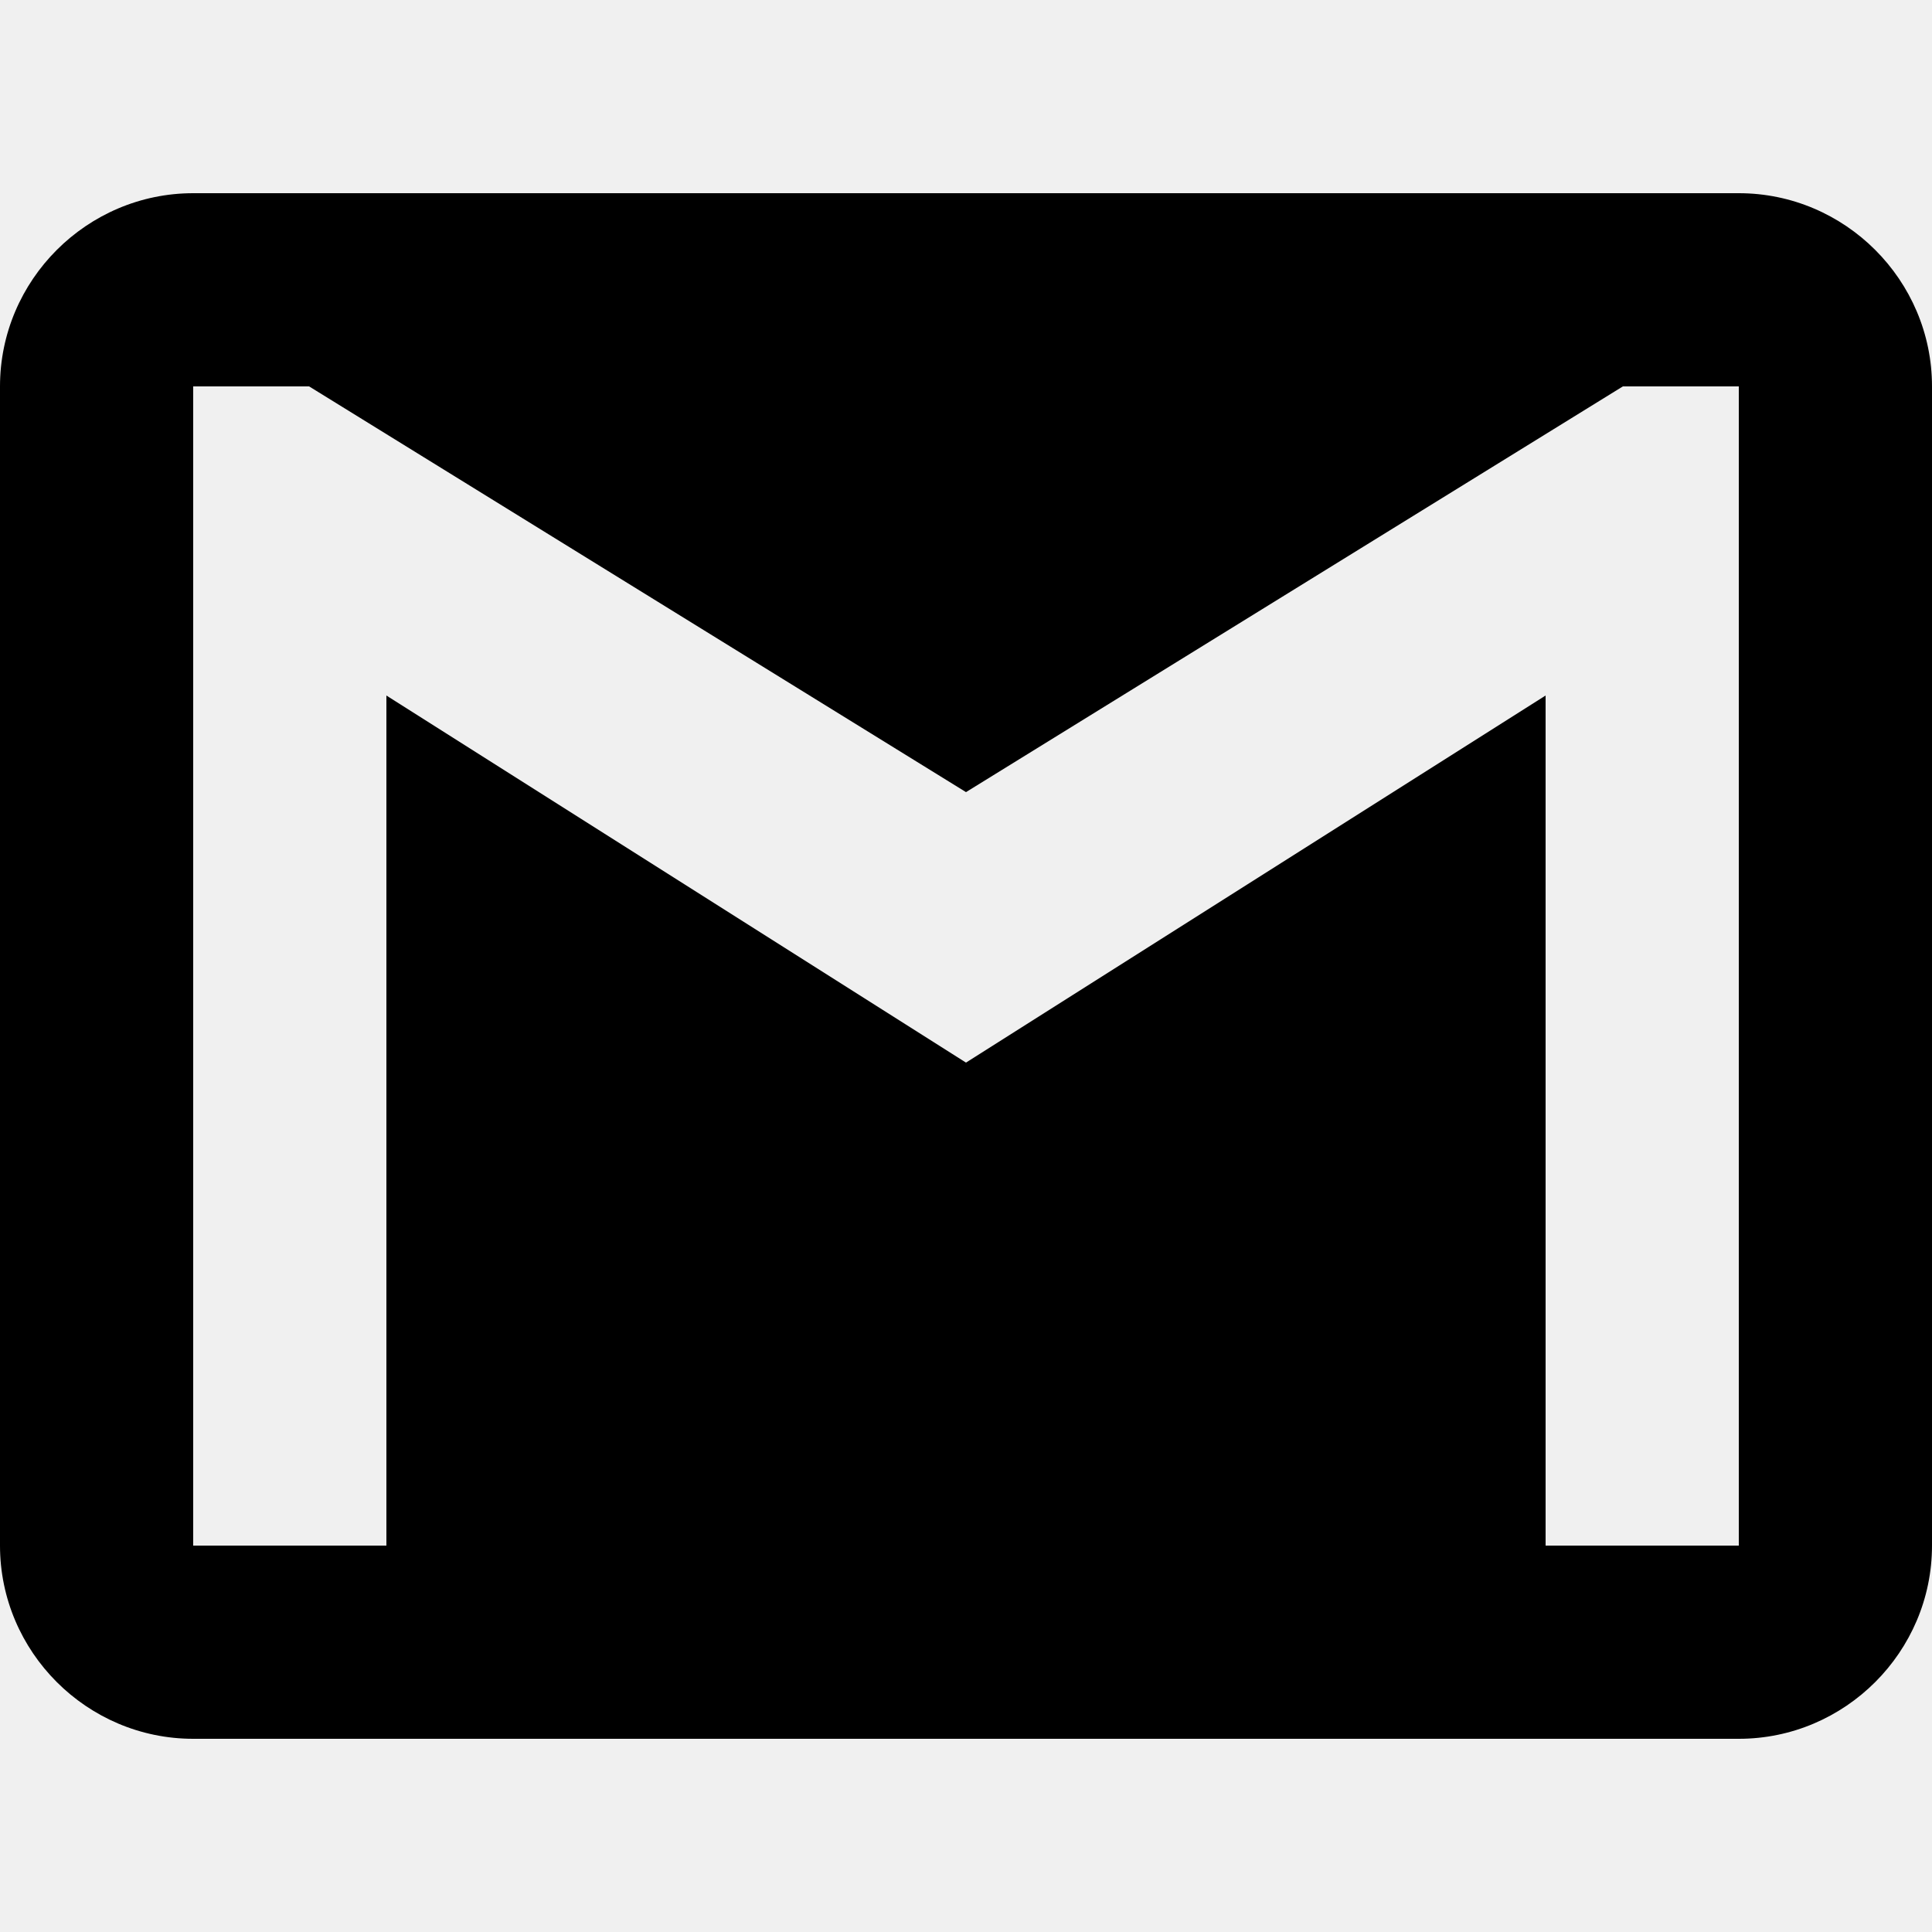
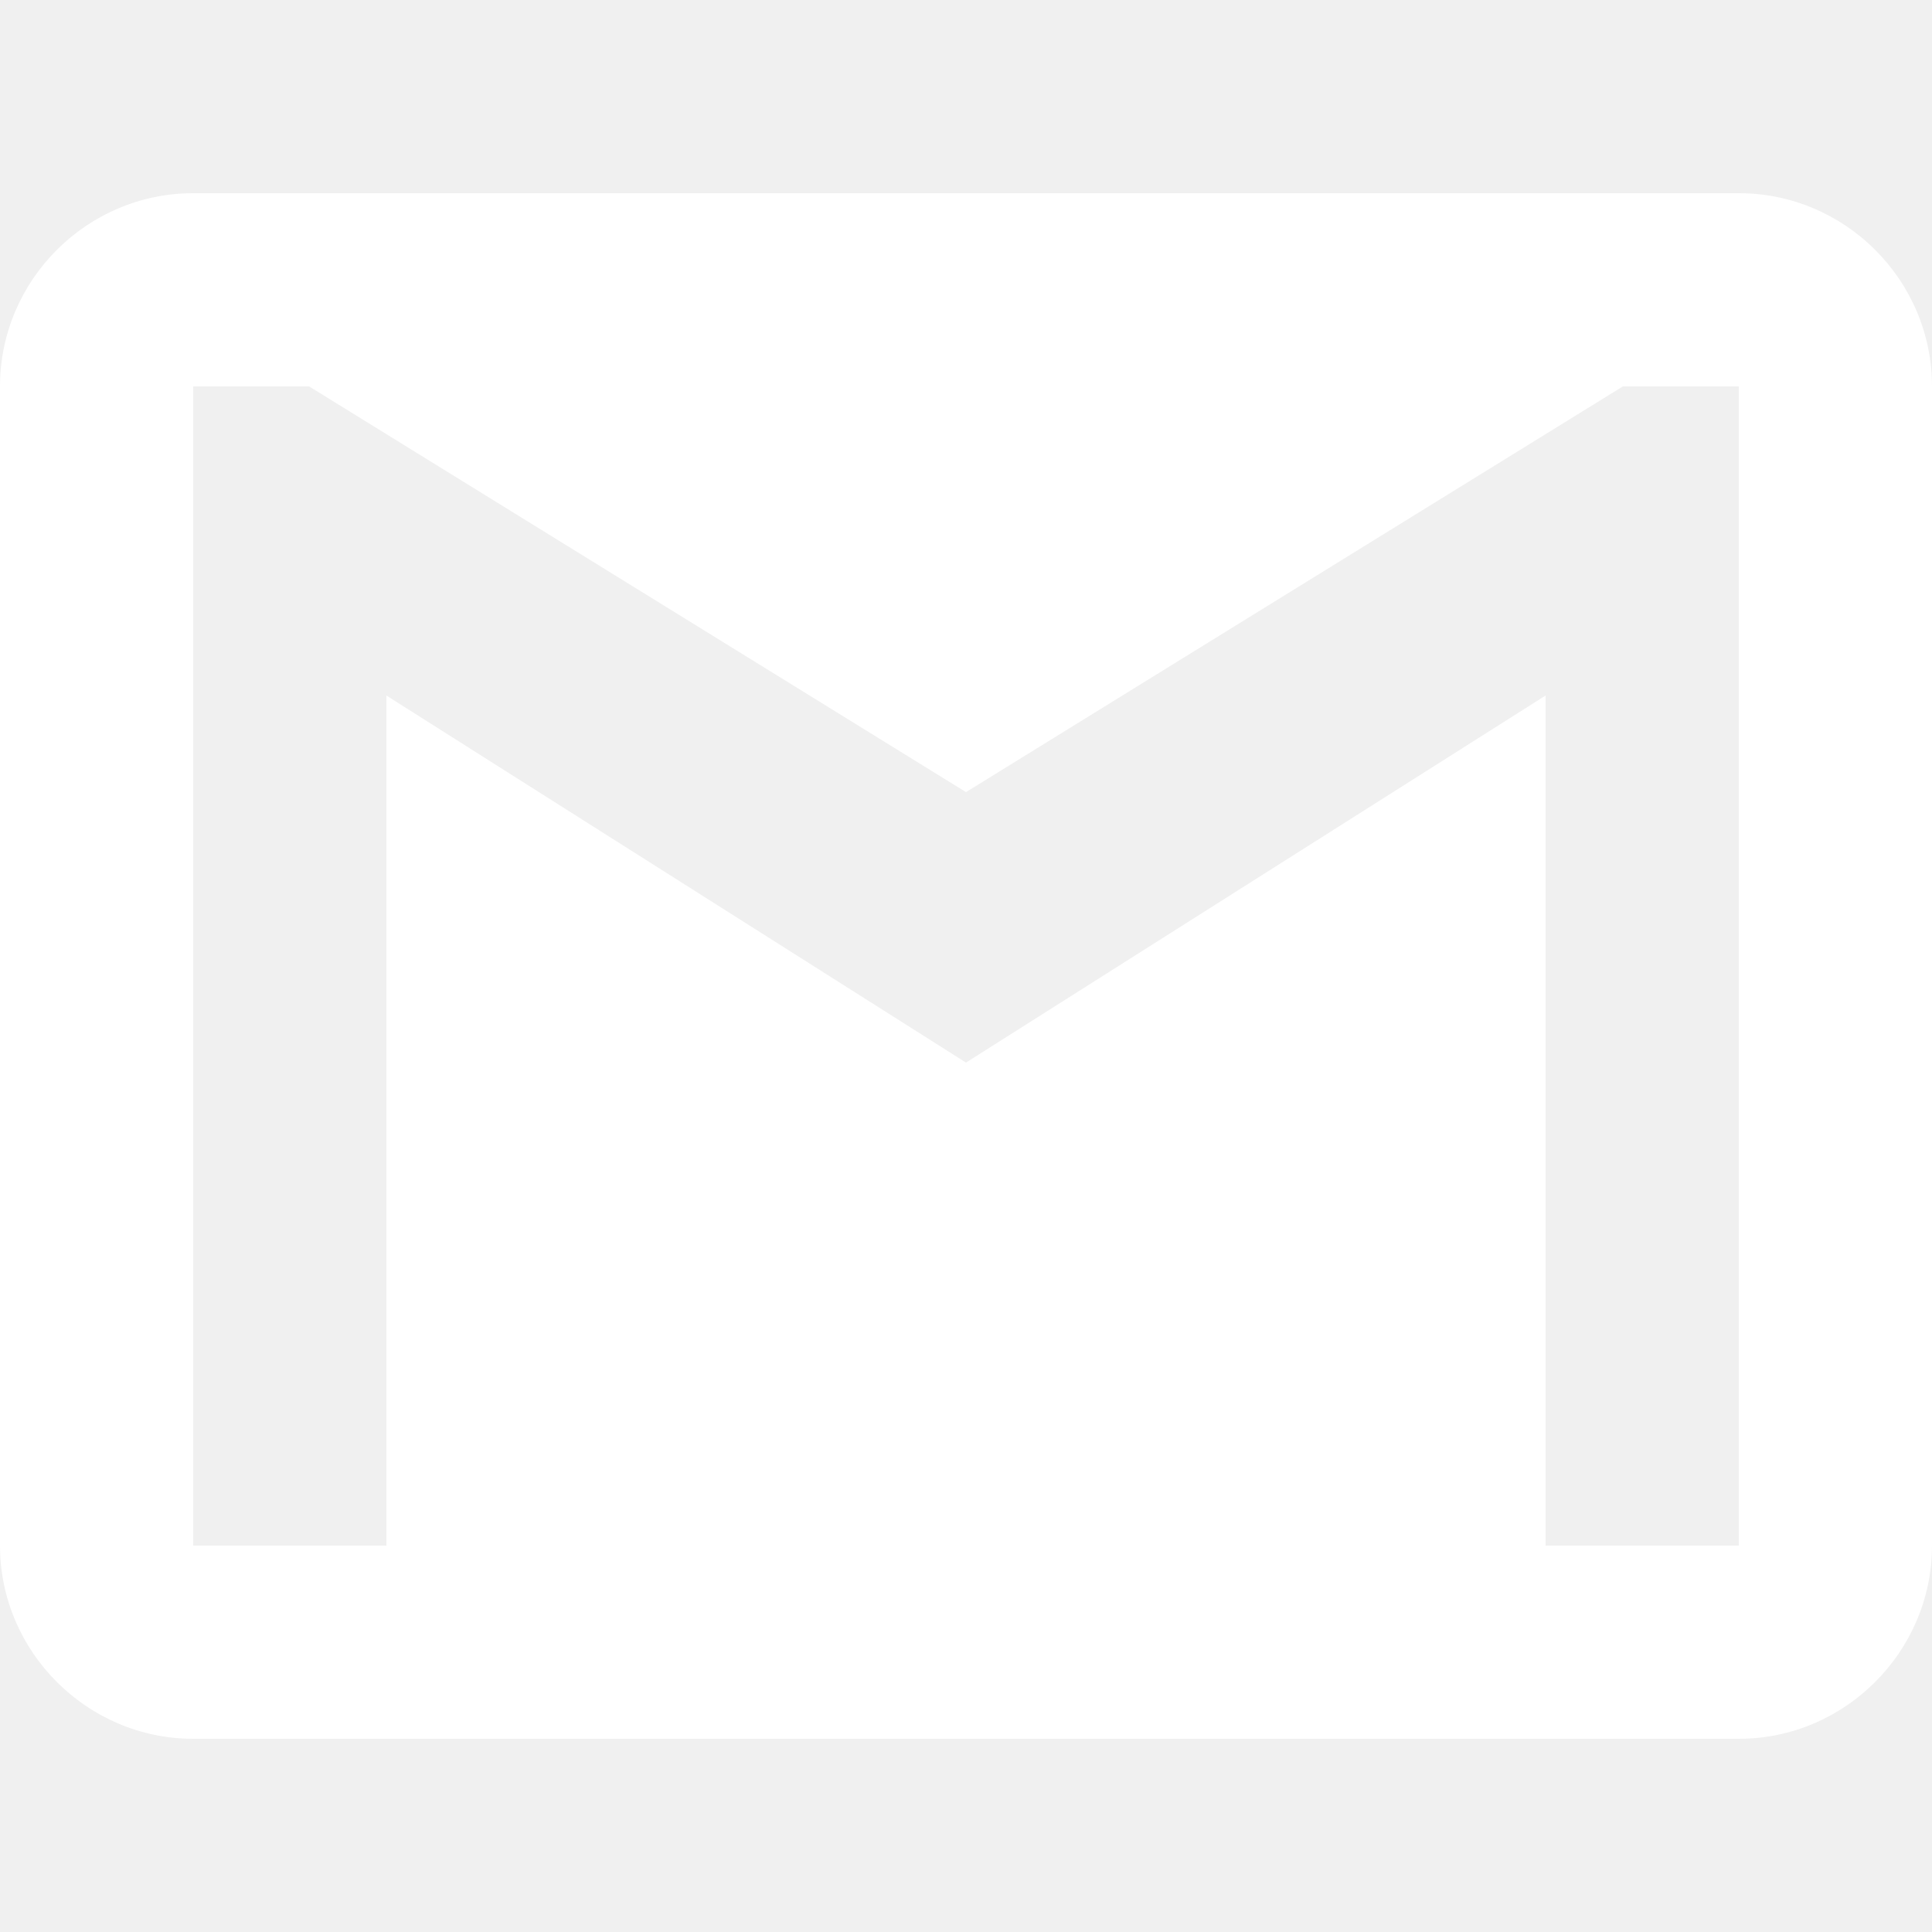
- <svg xmlns="http://www.w3.org/2000/svg" version="1.1" id="Capa_1" x="0px" y="0px" width="510px" height="510px" viewBox="0 0 510 510" style="enable-background:new 0 0 510 510;" xml:space="preserve">
-   <g>
-     <g id="gmail">
-       <path d="M459,51H51C22.95,51,0,73.95,0,102v306c0,28.05,22.95,51,51,51h408c28.05,0,51-22.95,51-51V102    C510,73.95,487.05,51,459,51z M459,408h-51V183.6l-153,96.9l-153-96.9V408H51V102h30.6L255,209.1L428.4,102H459V408z" />
+ <svg xmlns="http://www.w3.org/2000/svg" version="1.1" x="0px" y="0px" viewBox="0 0 510 510" style="enable-background:new 0 0 510 510;" xml:space="preserve">
+   <style type="text/css">
+ 	.st0{fill:#FFFFFF;}
+ </style>
+   <g id="Layer_1">
+ </g>
+   <g id="Layer_2">
+     <g>
+       <g>
+         <g id="gmail_1_">
+           <path class="st0" d="M459,51H51C23,51,0,73.9,0,102v306c0,28,23,51,51,51h408c28,0,51-23,51-51V102C510,73.9,487,51,459,51z       M459,408h-51V183.6l-153,96.9l-153-96.9V408H51V102h30.6L255,209.1L428.4,102H459V408z" />
+         </g>
+       </g>
+       <g>
+ 		</g>
+       <g>
+ 		</g>
+       <g>
+ 		</g>
+       <g>
+ 		</g>
+       <g>
+ 		</g>
+       <g>
+ 		</g>
+       <g>
+ 		</g>
+       <g>
+ 		</g>
+       <g>
+ 		</g>
+       <g>
+ 		</g>
+       <g>
+ 		</g>
+       <g>
+ 		</g>
+       <g>
+ 		</g>
+       <g>
+ 		</g>
+       <g>
+ 		</g>
    </g>
  </g>
-   <g>
- </g>
-   <g>
- </g>
-   <g>
- </g>
-   <g>
- </g>
-   <g>
- </g>
-   <g>
- </g>
-   <g>
- </g>
-   <g>
- </g>
-   <g>
- </g>
-   <g>
- </g>
-   <g>
- </g>
-   <g>
- </g>
-   <g>
- </g>
-   <g>
- </g>
-   <g>
- </g>
</svg>
